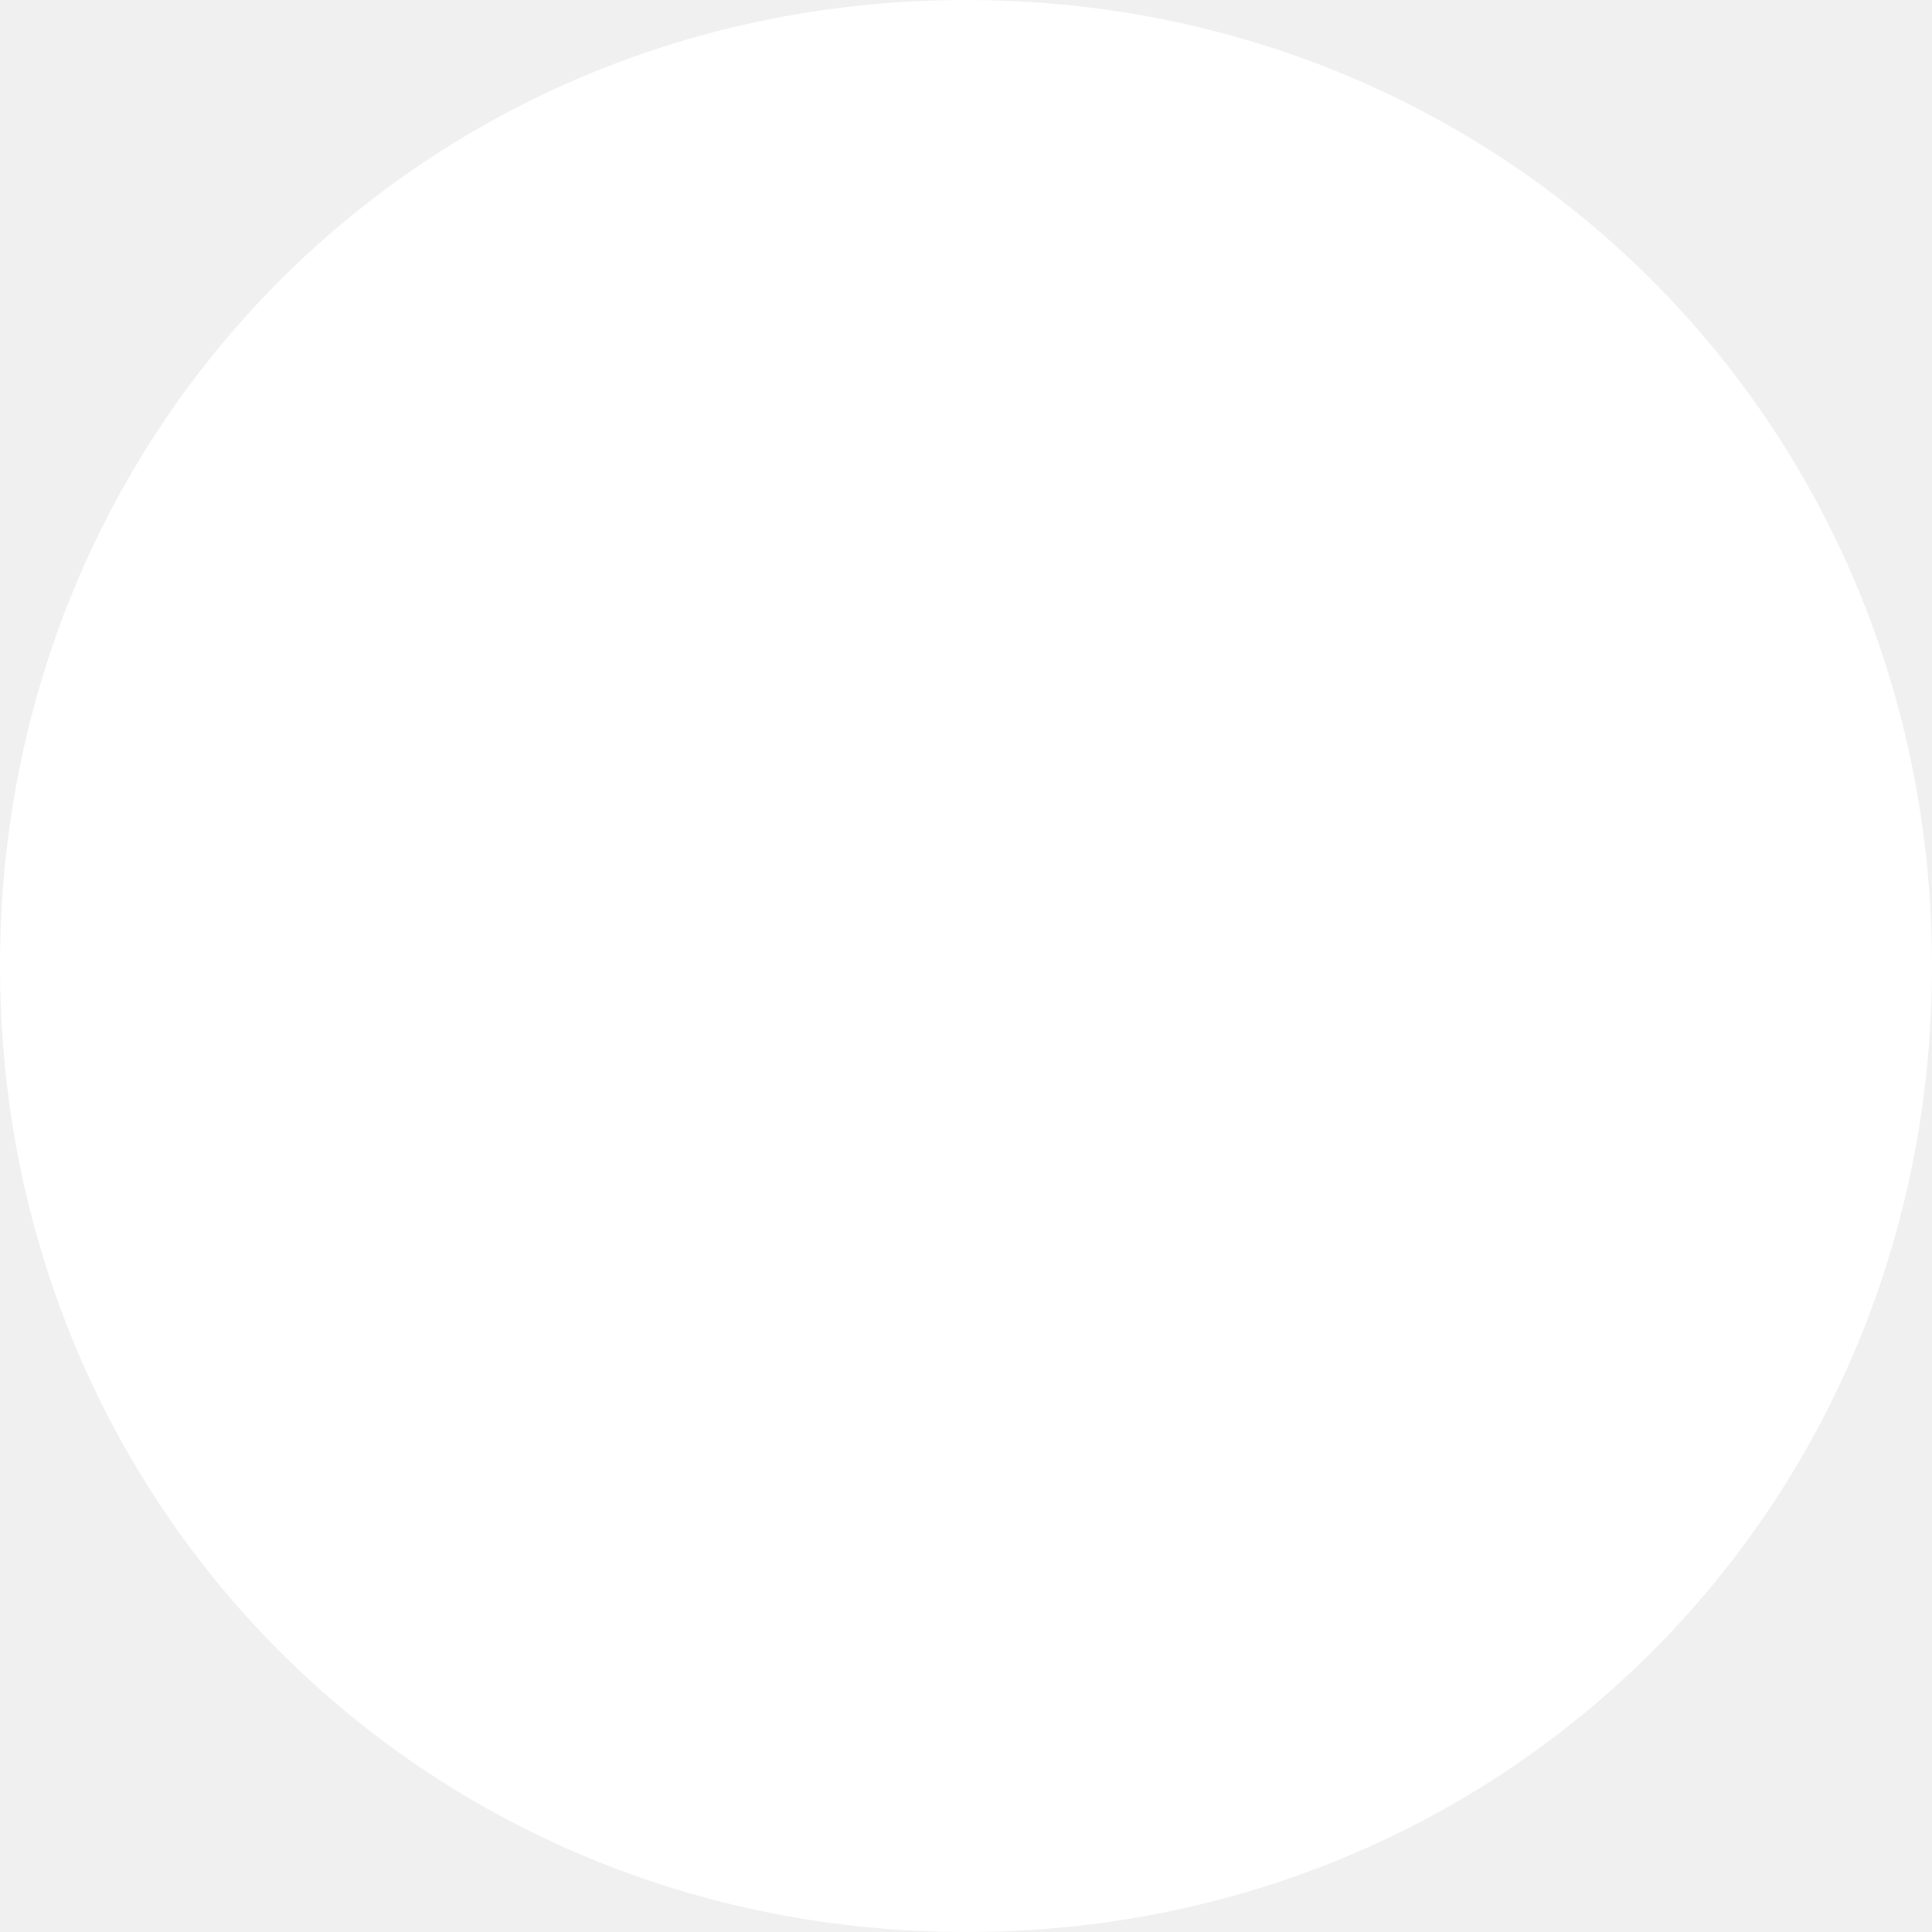
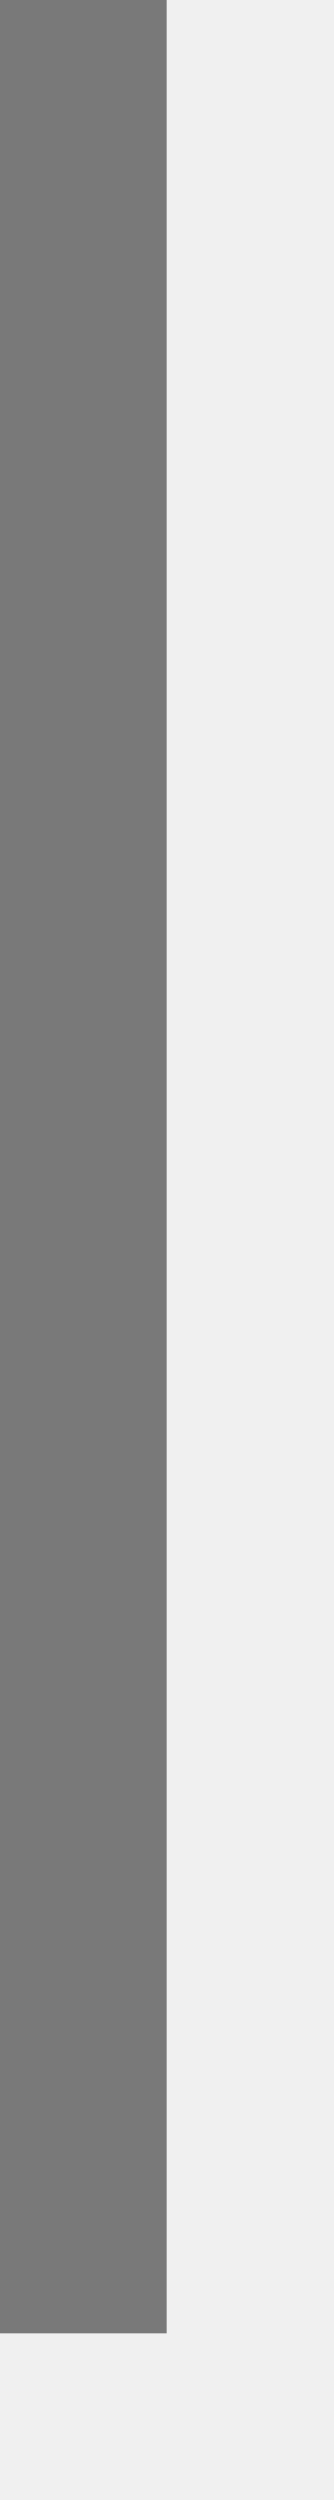
- <svg xmlns="http://www.w3.org/2000/svg" version="1.1" width="8px" height="8px">
-   <g transform="matrix(1 0 0 1 -398 -761 )">
-     <path d="M 402 761  C 404.24 761  406 762.76  406 765  C 406 767.24  404.24 769  402 769  C 399.76 769  398 767.24  398 765  C 398 762.76  399.76 761  402 761  Z " fill-rule="nonzero" fill="#ffffff" stroke="none" />
+ <svg xmlns="http://www.w3.org/2000/svg" version="1.1" width="2px" height="15px">
+   <g transform="matrix(1 0 0 1 -416 -757 )">
+     <path d="M 416.5 757  L 416.5 771  " stroke-width="1" stroke="#797979" fill="none" />
  </g>
</svg>
